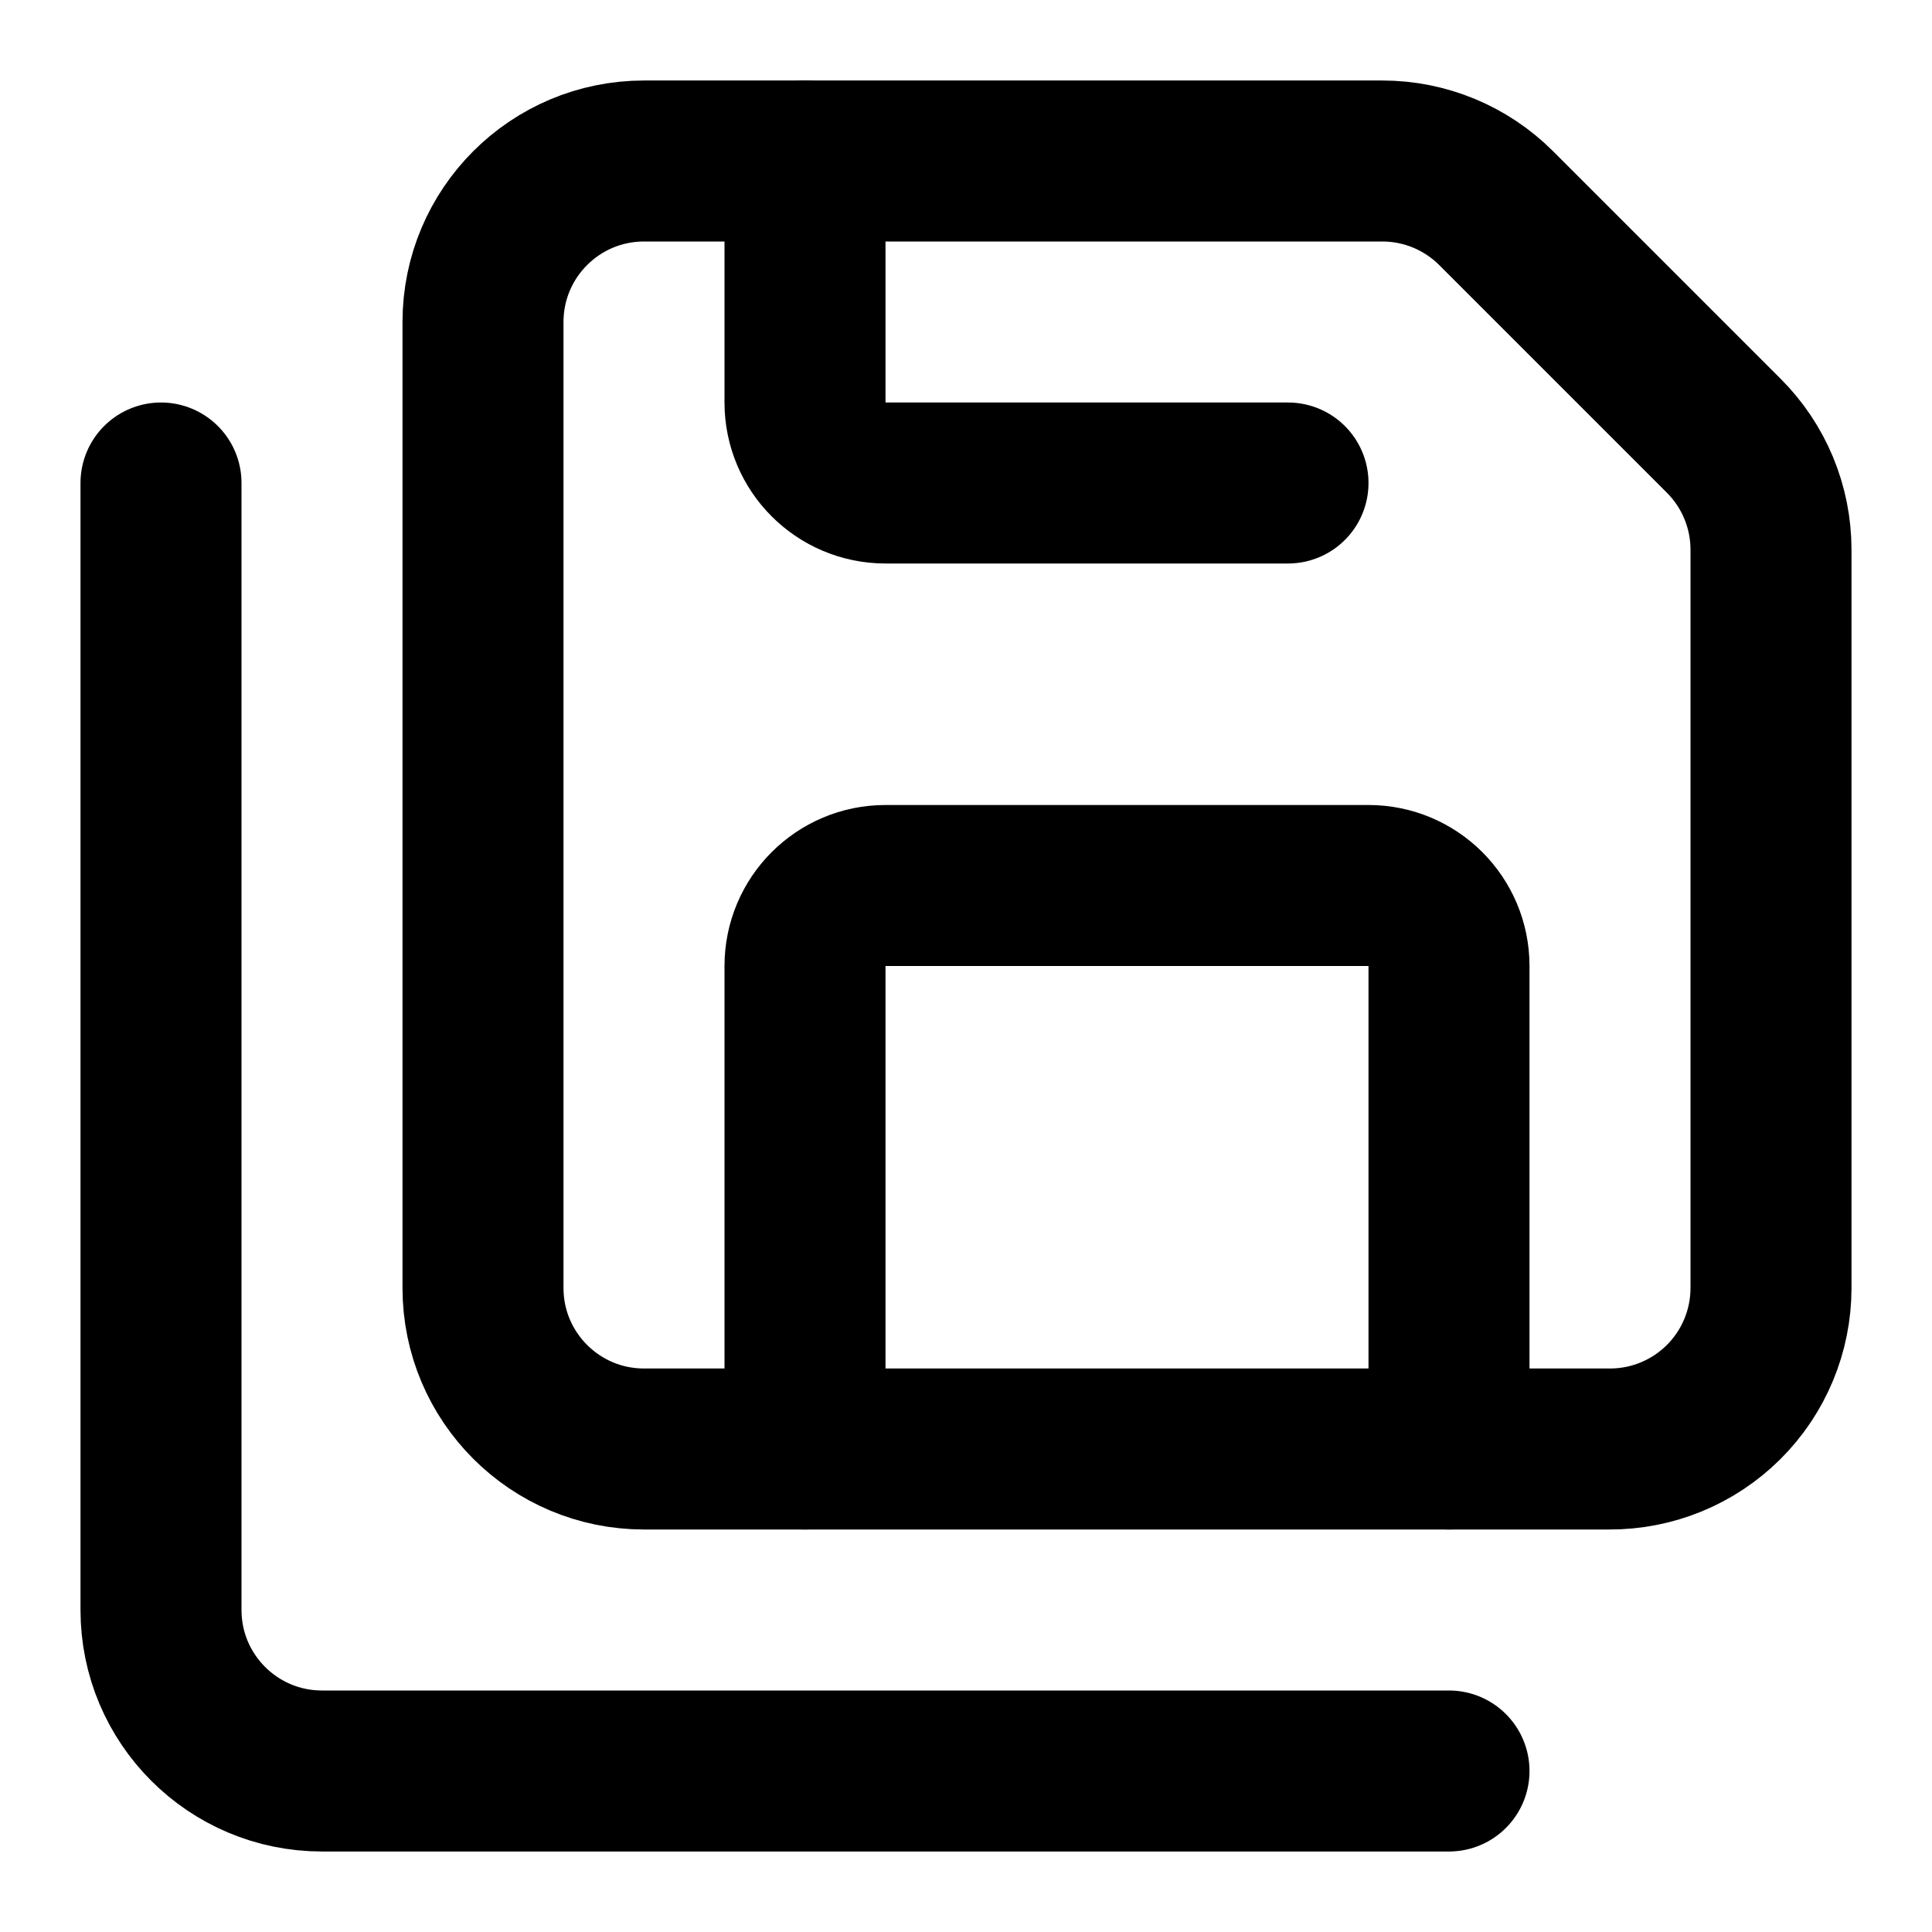
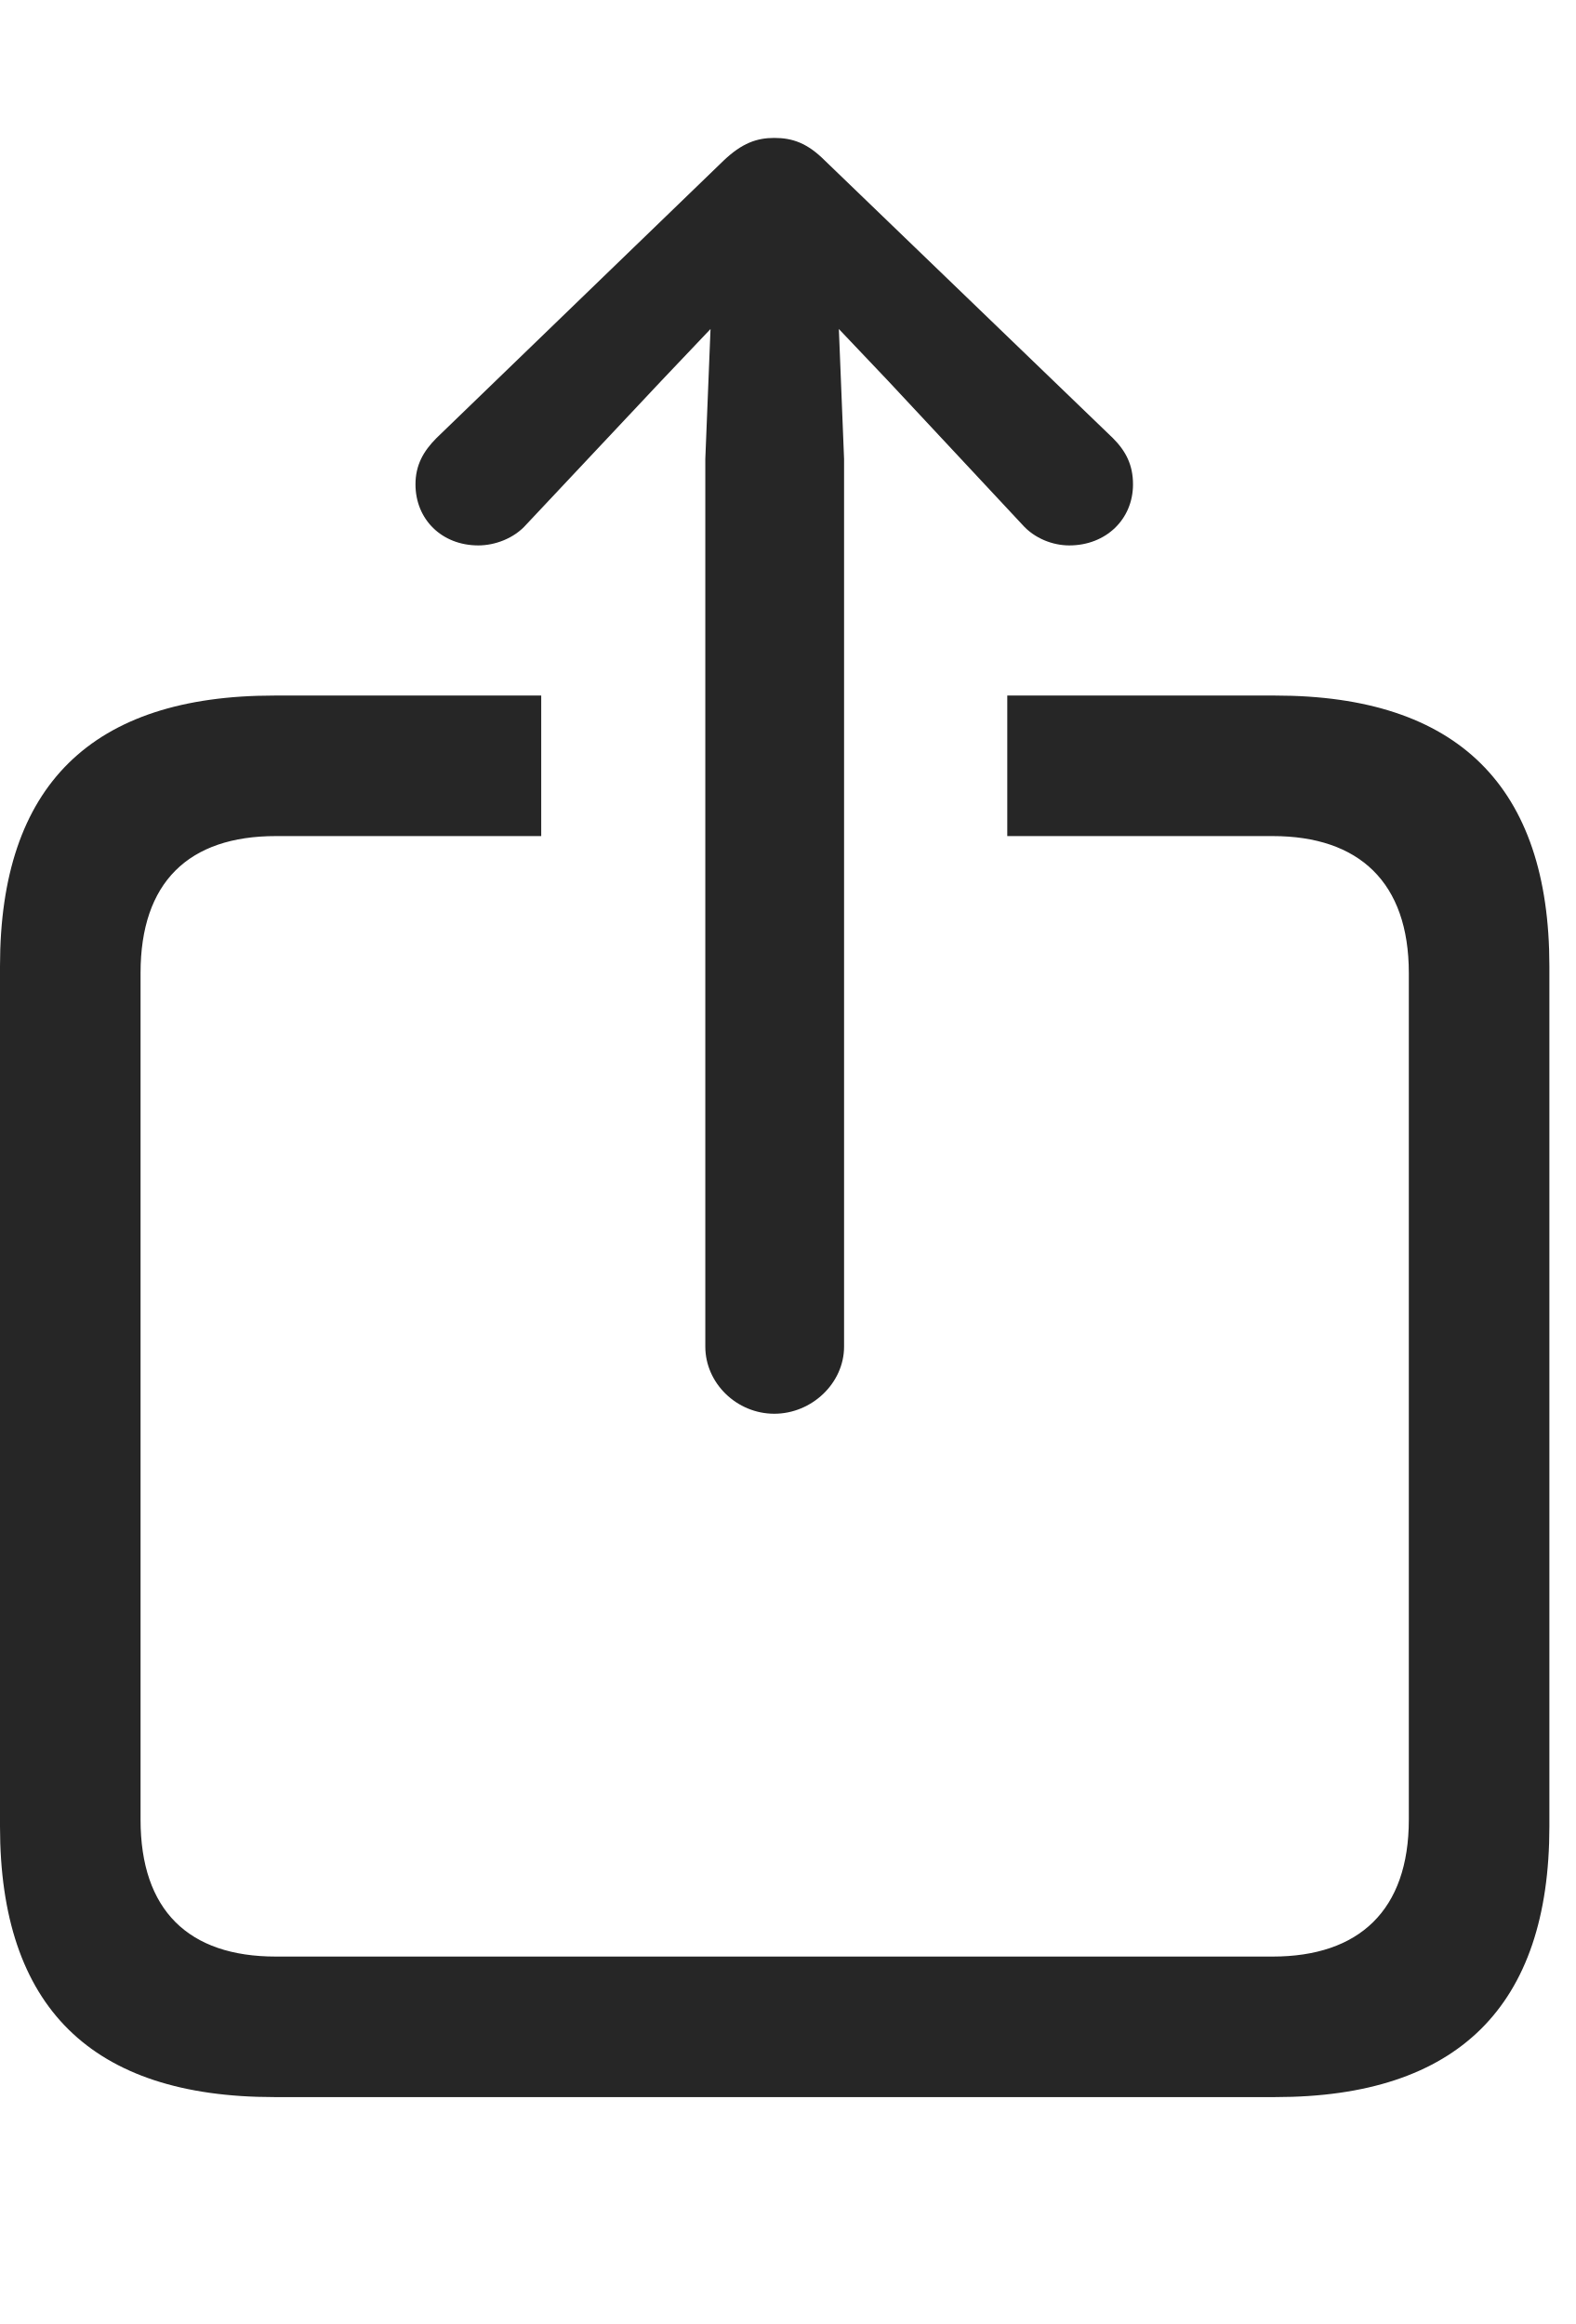
- <svg xmlns="http://www.w3.org/2000/svg" width="24" height="24" viewBox="0 0 24 24" fill="none" stroke="currentColor" stroke-width="2" stroke-linecap="round" stroke-linejoin="round" class="lucide lucide-save-all-icon lucide-save-all">
-   <path d="M10 2v3a1 1 0 0 0 1 1h5" />
-   <path d="M18 18v-6a1 1 0 0 0-1-1h-6a1 1 0 0 0-1 1v6" />
-   <path d="M18 22H4a2 2 0 0 1-2-2V6" />
-   <path d="M8 18a2 2 0 0 1-2-2V4a2 2 0 0 1 2-2h9.172a2 2 0 0 1 1.414.586l2.828 2.828A2 2 0 0 1 22 6.828V16a2 2 0 0 1-2.01 2z" />
+ <svg xmlns="http://www.w3.org/2000/svg" version="1.1" viewBox="0 0 21.152 31.207">
+   <g>
+     <rect height="31.207" opacity="0" width="21.152" x="0" y="0" />
+     <path d="M20.801 12.973L20.801 24.527C20.801 26.941 19.57 28.16 17.121 28.16L3.68 28.16C1.23 28.16 0 26.953 0 24.527L0 12.973C0 10.547 1.23 9.34 3.68 9.34L7.266 9.34L7.266 11.227L3.703 11.227C2.531 11.227 1.887 11.848 1.887 13.066L1.887 24.434C1.887 25.652 2.531 26.273 3.703 26.273L17.086 26.273C18.246 26.273 18.914 25.652 18.914 24.434L18.914 13.066C18.914 11.848 18.246 11.227 17.086 11.227L13.523 11.227L13.523 9.34L17.121 9.34C19.57 9.34 20.801 10.559 20.801 12.973Z" fill="black" fill-opacity="0.85" />
+     <path d="M10.395 18.984C10.898 18.984 11.332 18.574 11.332 18.082L11.332 6.164L11.262 4.418L11.918 5.109L13.723 7.043C13.887 7.23 14.133 7.324 14.355 7.324C14.848 7.324 15.211 6.973 15.211 6.504C15.211 6.246 15.117 6.059 14.941 5.883L11.074 2.156C10.84 1.922 10.641 1.852 10.395 1.852C10.16 1.852 9.961 1.922 9.715 2.156L5.859 5.883C5.684 6.059 5.578 6.246 5.578 6.504C5.578 6.973 5.93 7.324 6.422 7.324C6.645 7.324 6.902 7.23 7.066 7.043L8.883 5.109L9.539 4.418L9.469 6.164L9.469 18.082C9.469 18.574 9.891 18.984 10.395 18.984Z" fill="black" fill-opacity="0.85" />
+   </g>
</svg>
